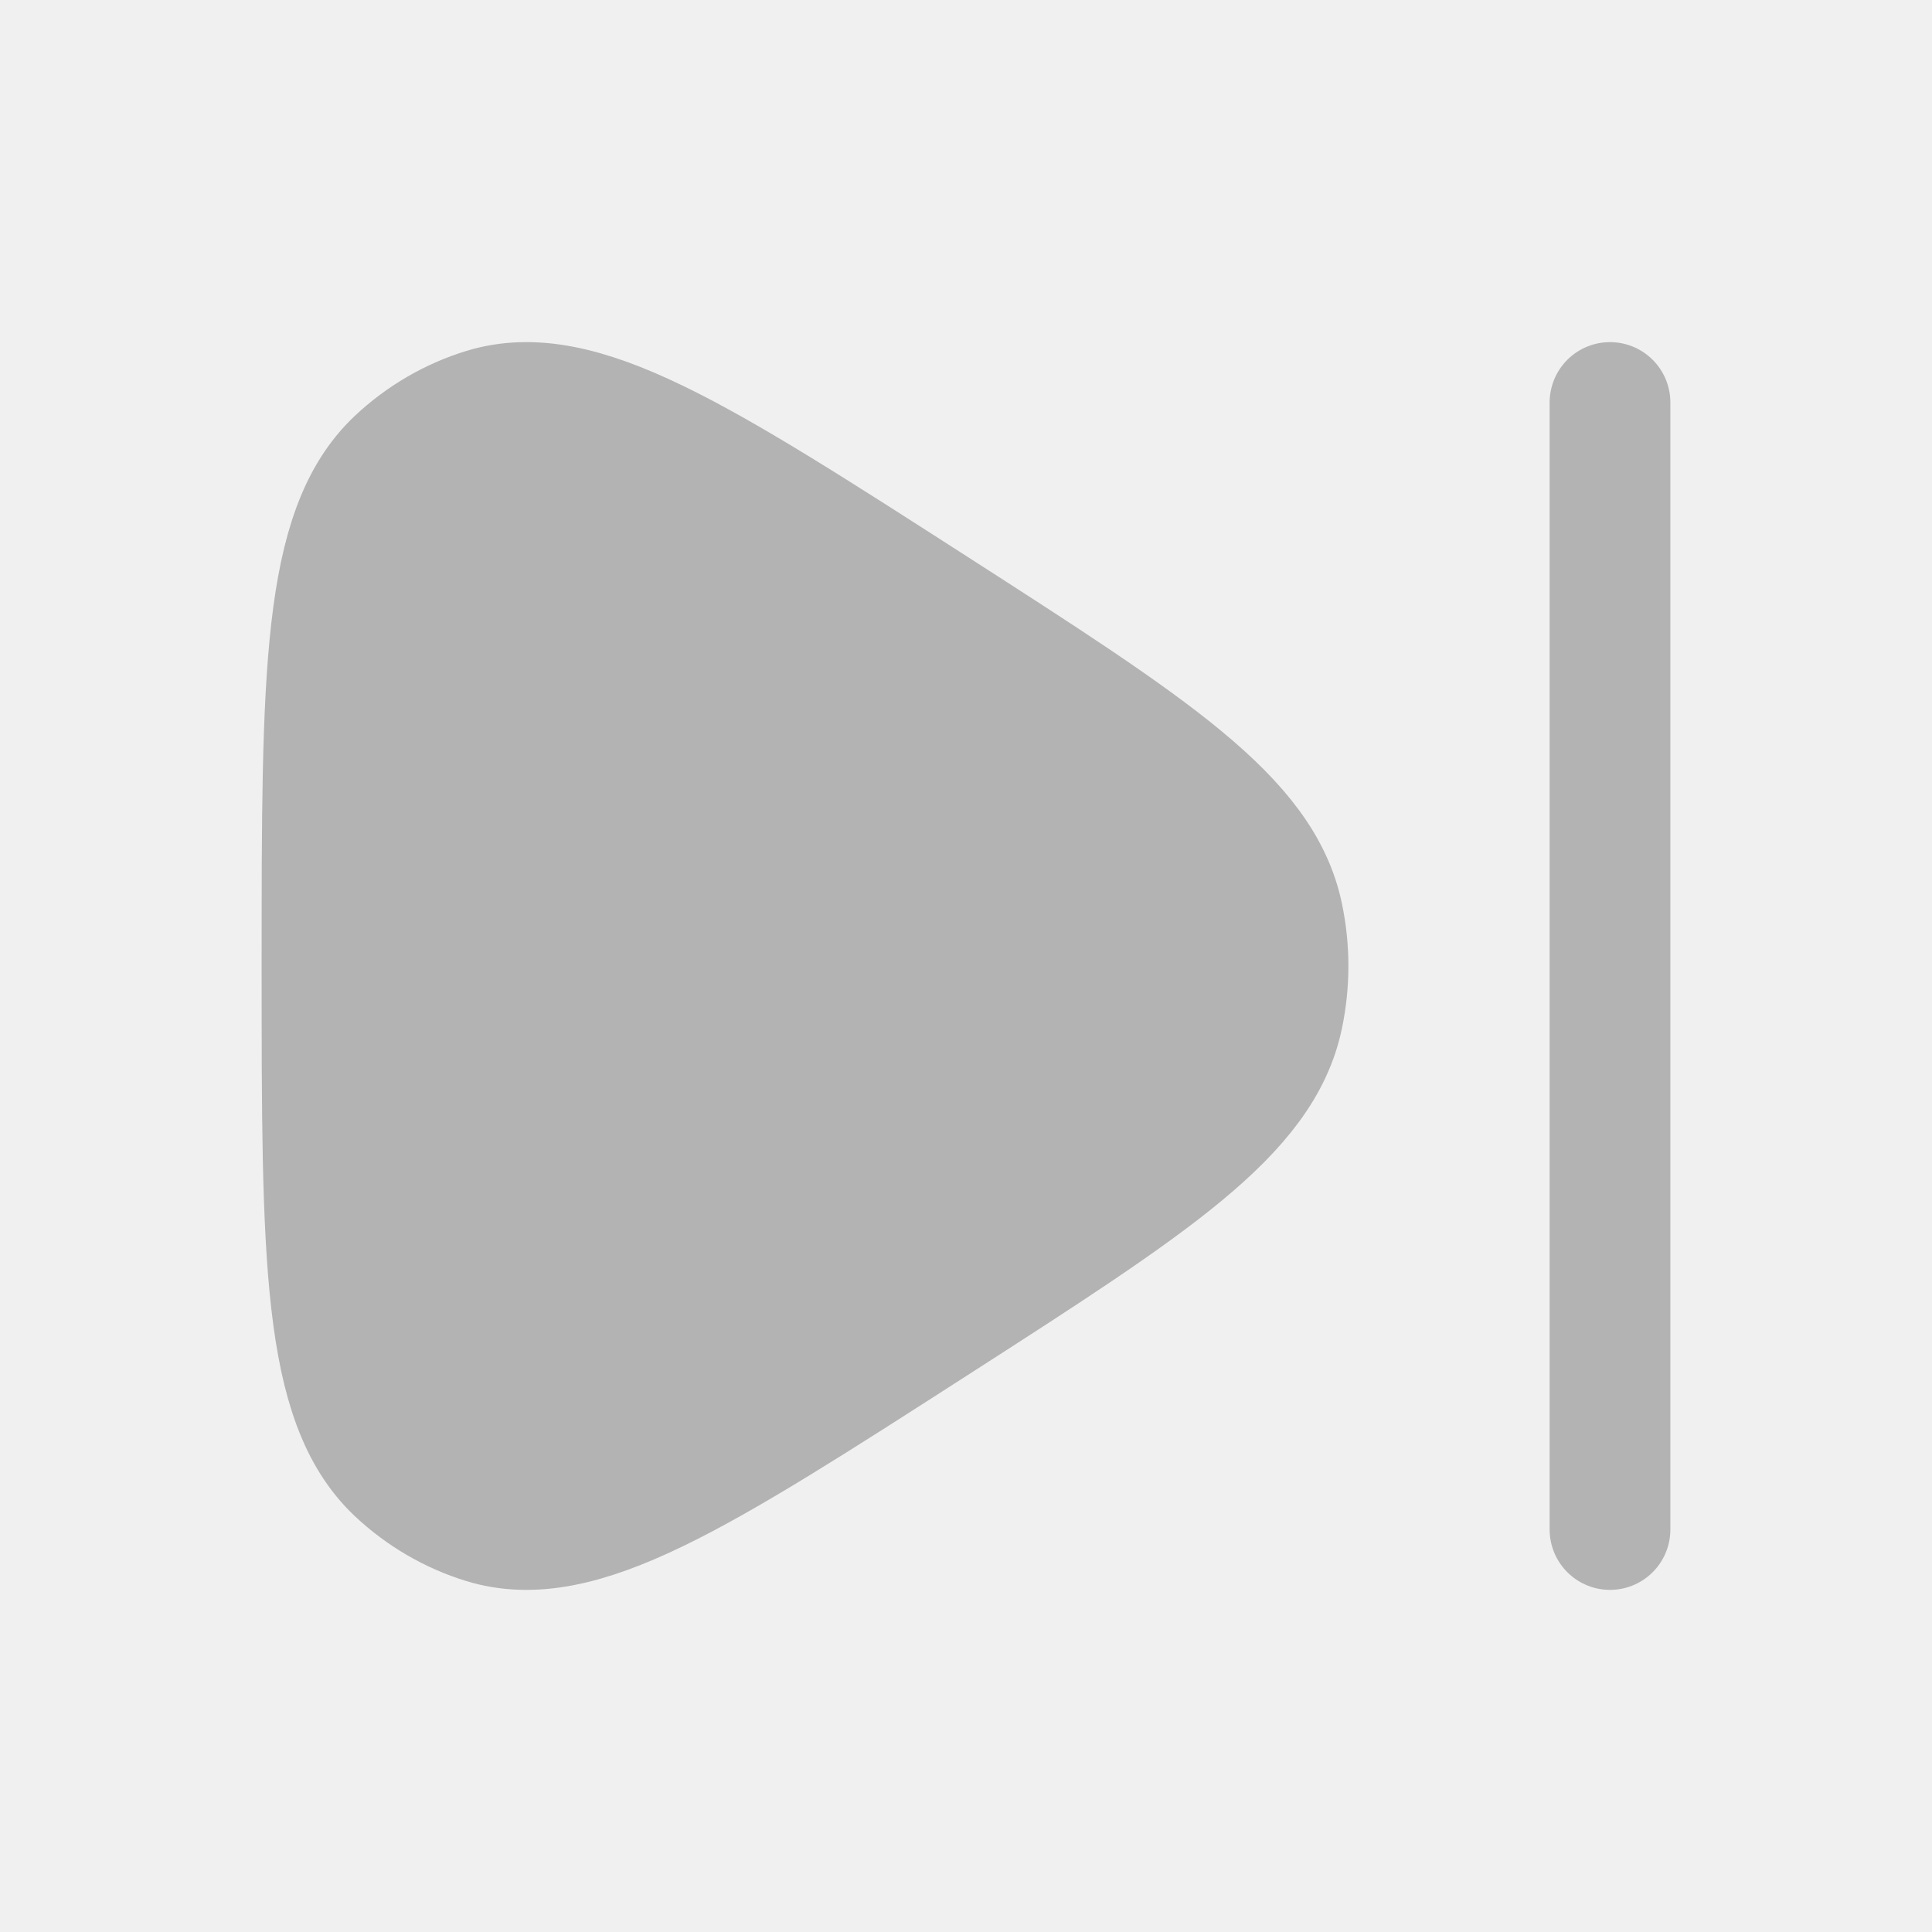
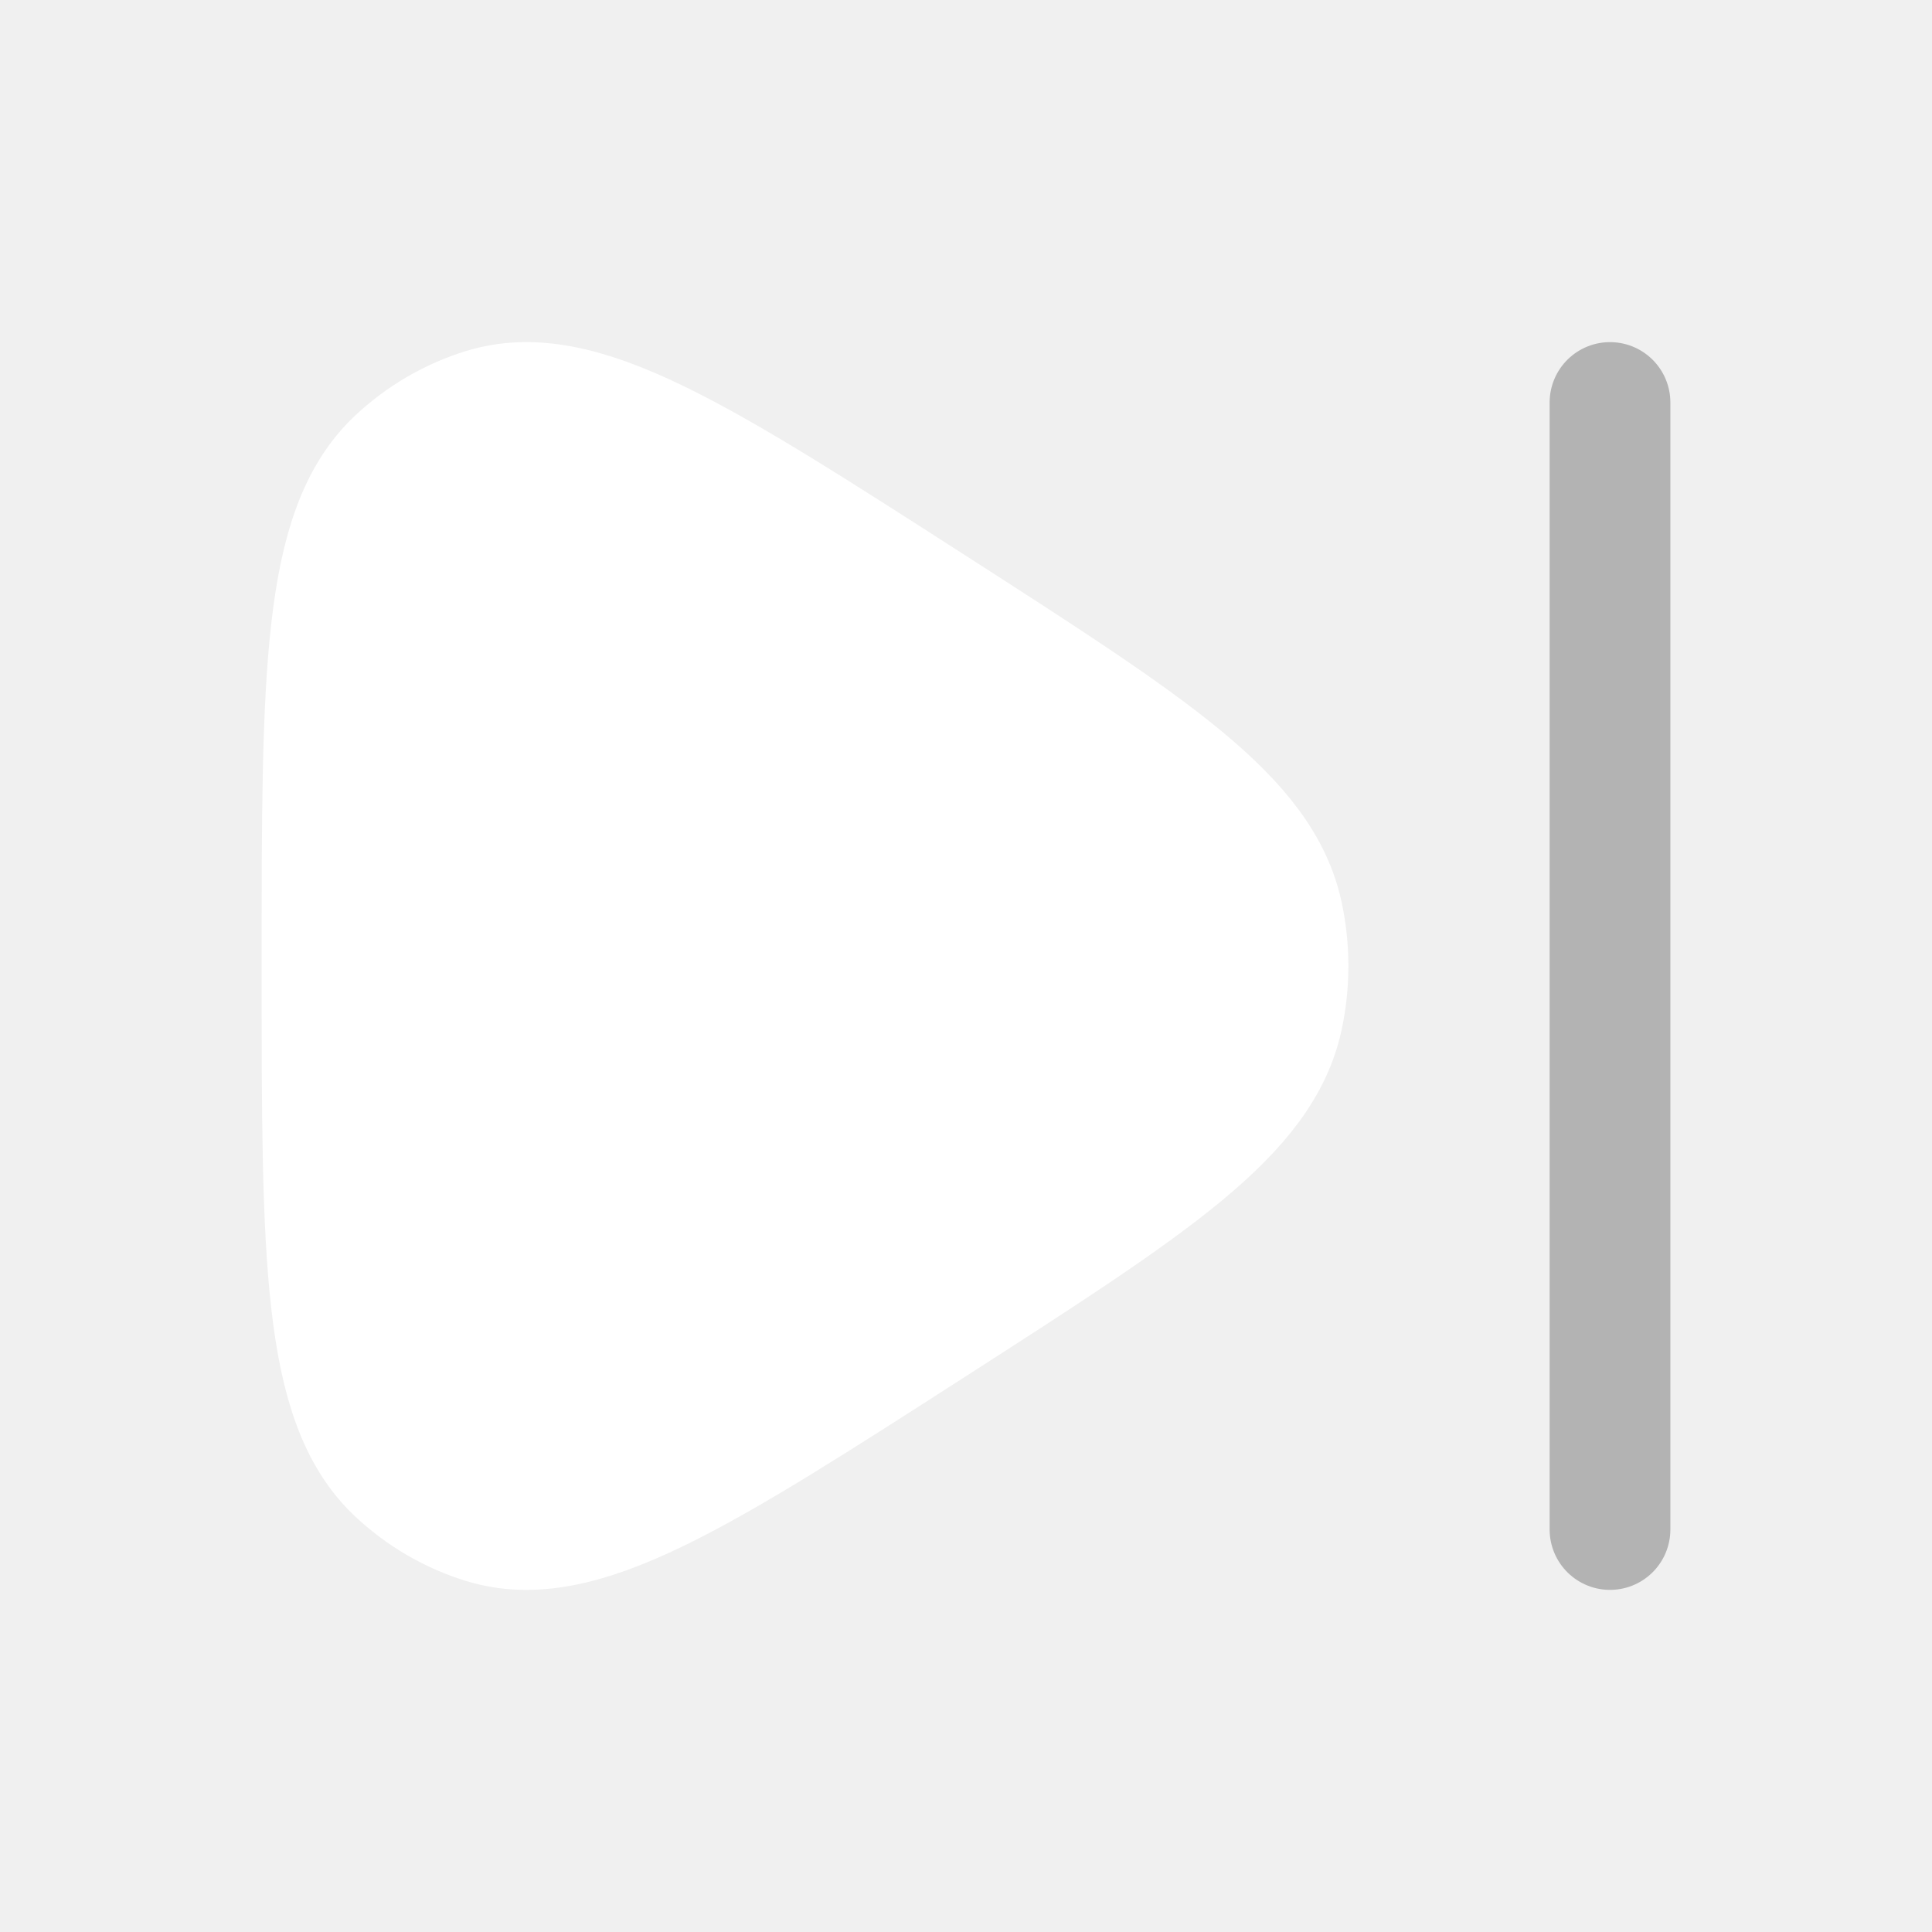
- <svg xmlns="http://www.w3.org/2000/svg" viewBox="0 0 24 24" width="24" height="24" color="#b3b3b3" fill="#b3b3b3">
+ <svg xmlns="http://www.w3.org/2000/svg" viewBox="0 0 24 24" width="24" height="24" color="white" fill="white">
  <path d="M15.935 12.626C15.681 13.837 14.327 14.708 11.62 16.448C8.675 18.341 7.203 19.288 6.011 18.923C5.607 18.799 5.235 18.582 4.922 18.288C4 17.418 4 15.612 4 12C4 8.388 4 6.582 4.922 5.712C5.235 5.418 5.607 5.201 6.011 5.077C7.203 4.712 8.675 5.659 11.62 7.552C14.327 9.292 15.681 10.163 15.935 11.374C16.022 11.787 16.022 12.213 15.935 12.626Z" stroke="currentColor" stroke-width="1.5" stroke-linejoin="round" />
  <path d="M20 5V19" stroke="#b3b3b3" stroke-width="1.5" stroke-linecap="round" />
</svg>
